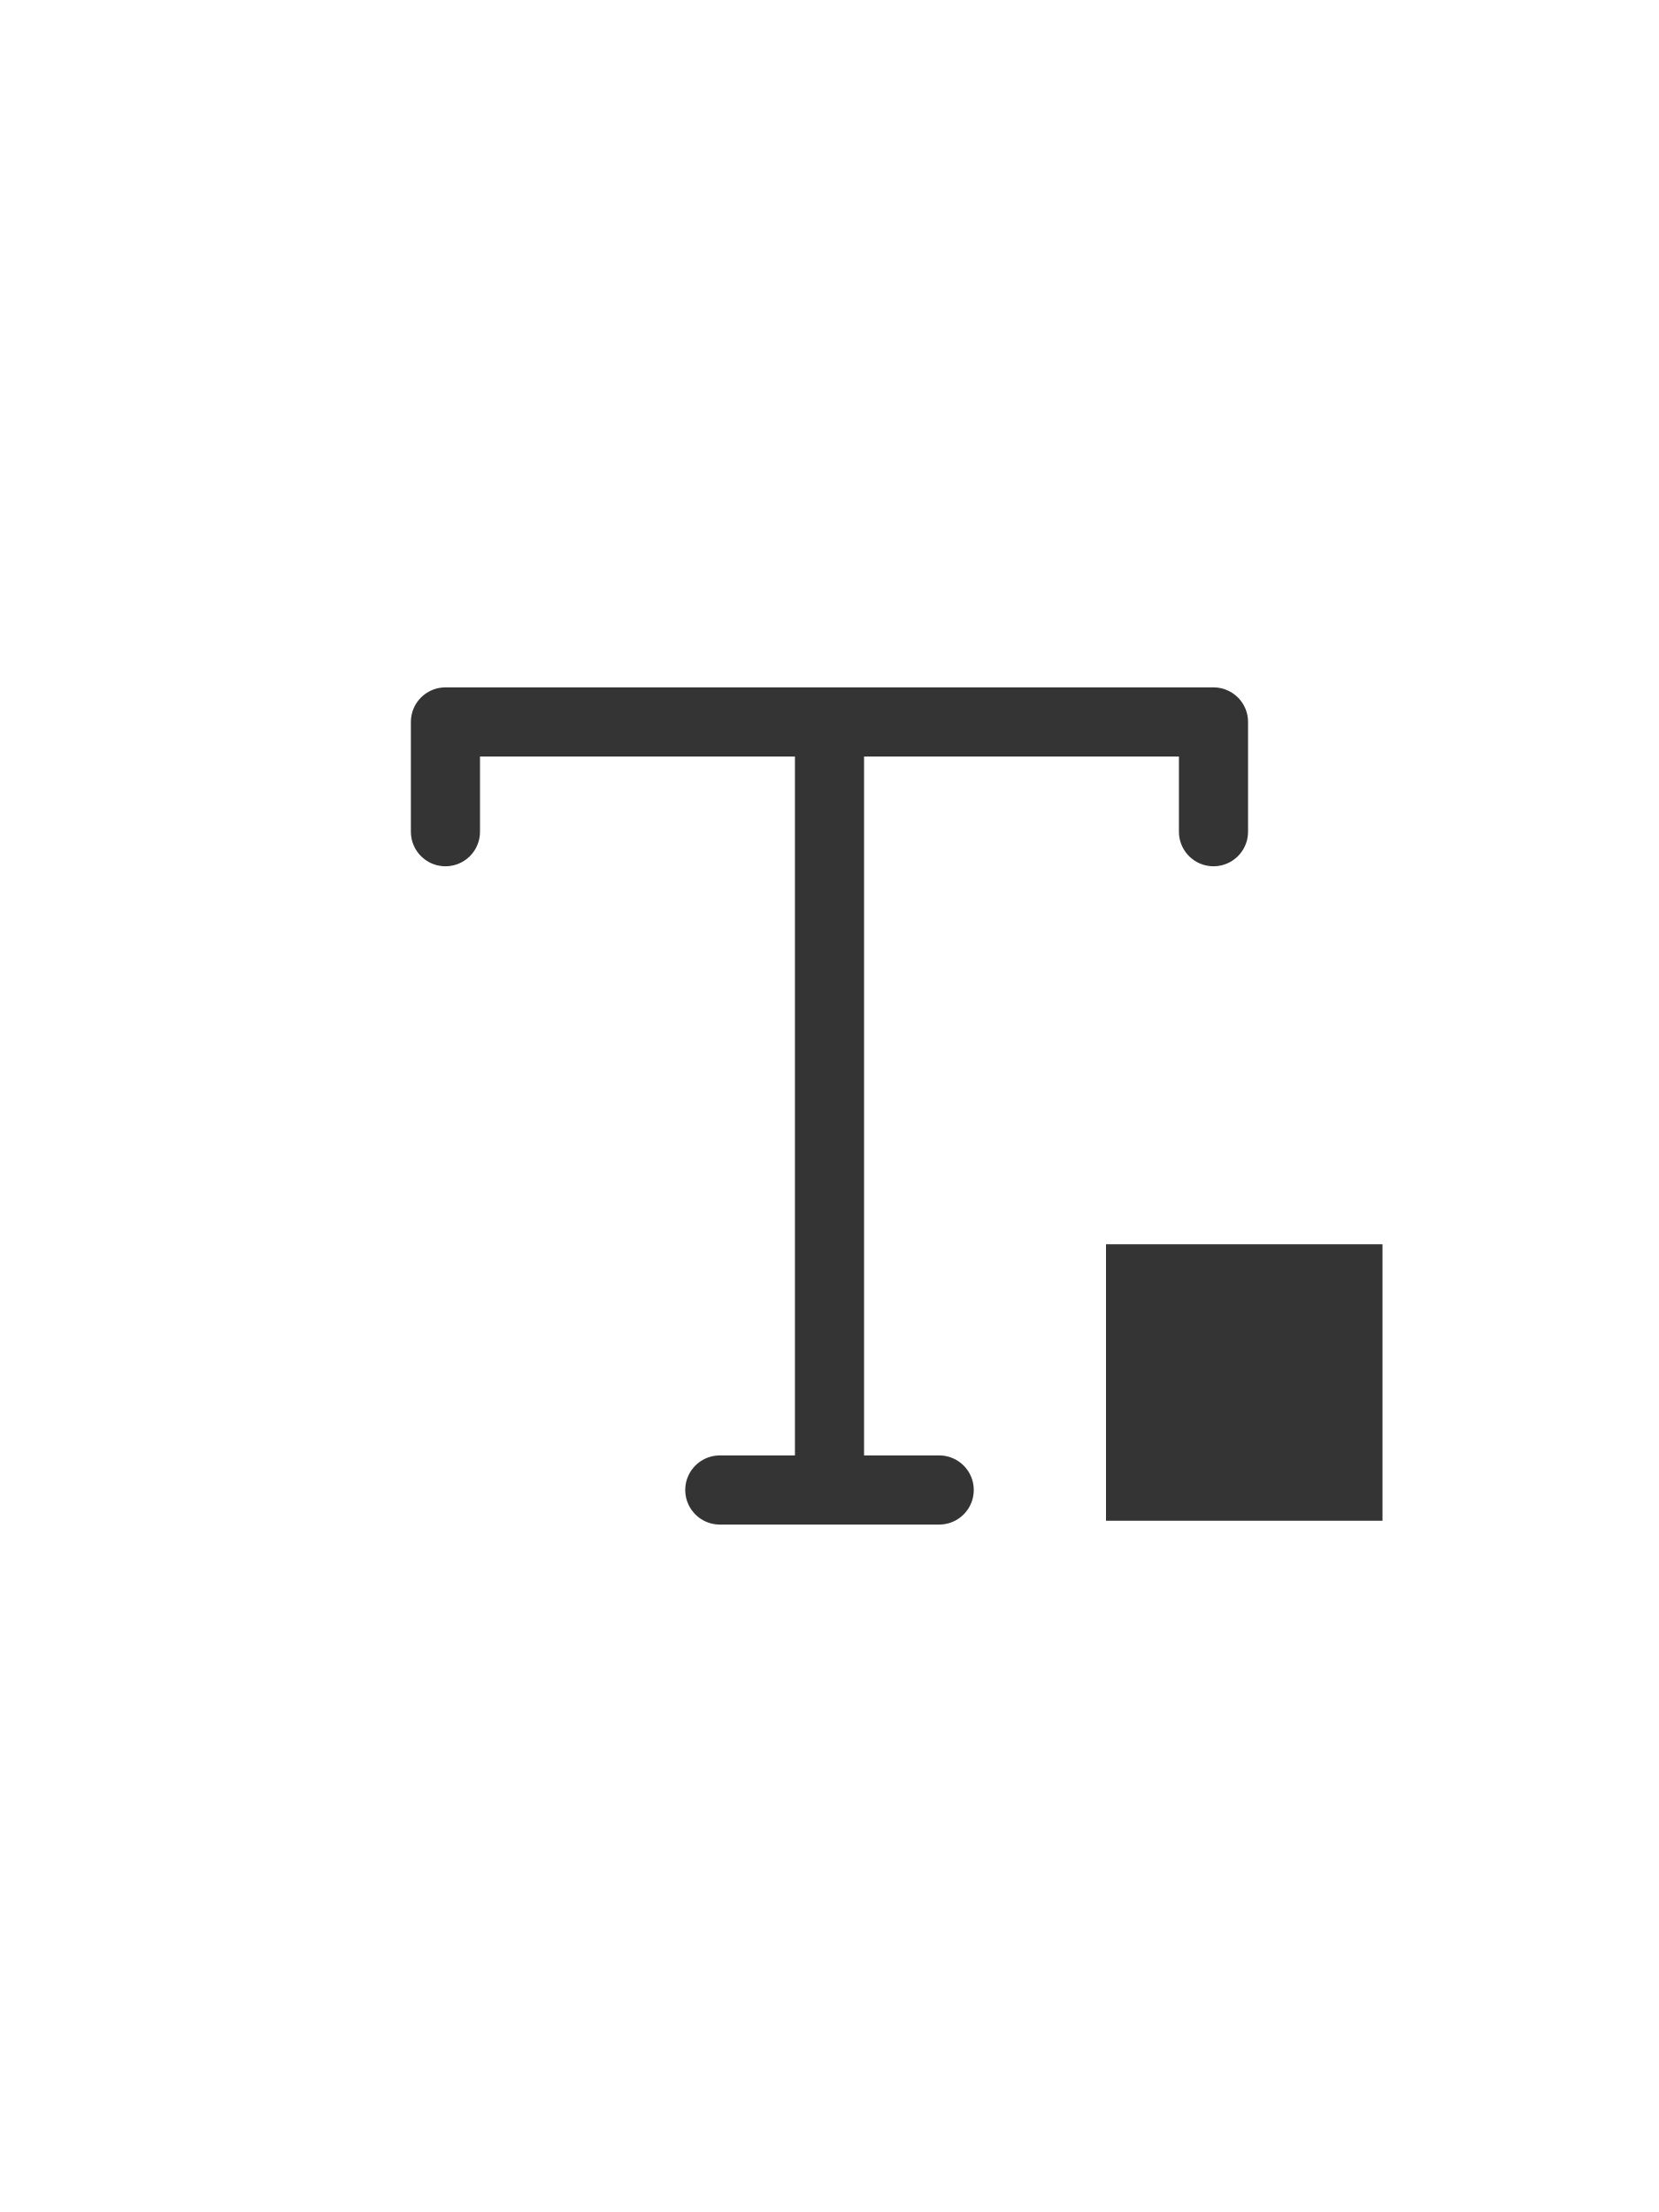
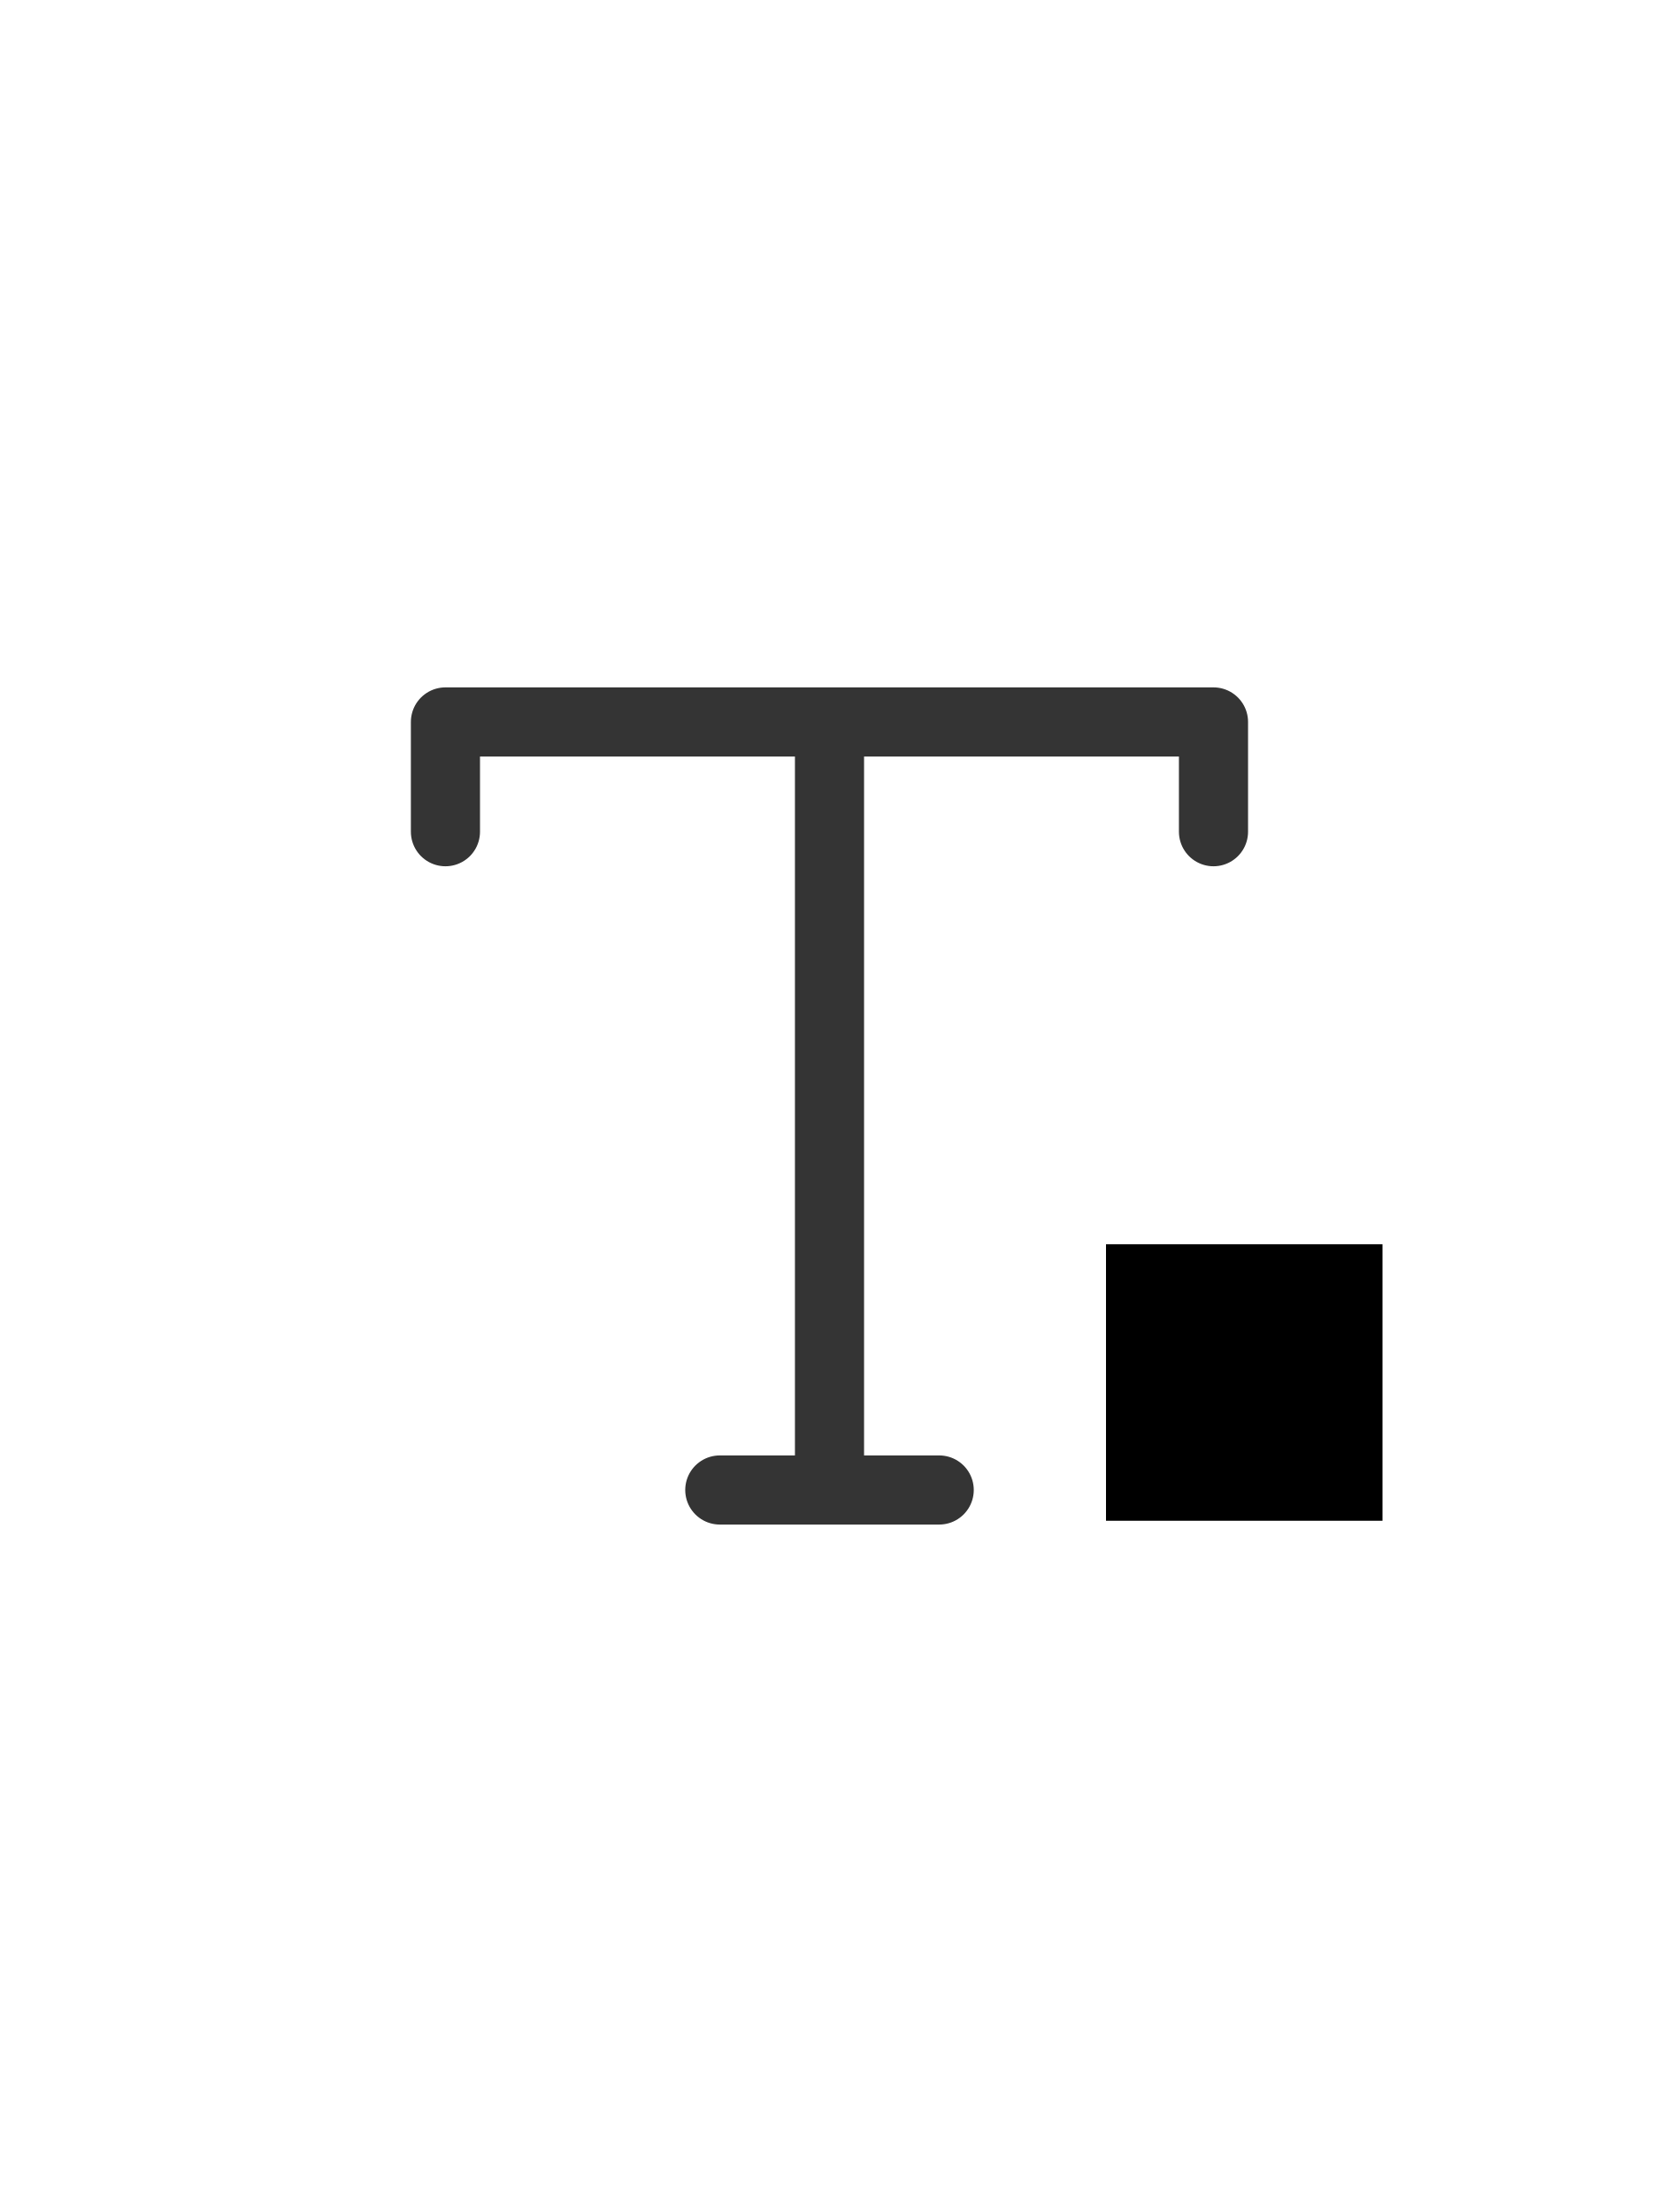
<svg xmlns="http://www.w3.org/2000/svg" width="24" height="32" viewBox="0 0 24 32" fill="none">
  <path d="M17.555 12.032V10.444H6.444V12.032M12 10.444V21.555M12 21.555H10.413M12 21.555H13.587" stroke="#343434" stroke-linecap="round" stroke-linejoin="round" />
-   <rect x="16" y="18" width="4" height="4" fill="#343434" />
+   <rect x="16" y="18" width="4" height="4" fill="currentColor" />
</svg>
